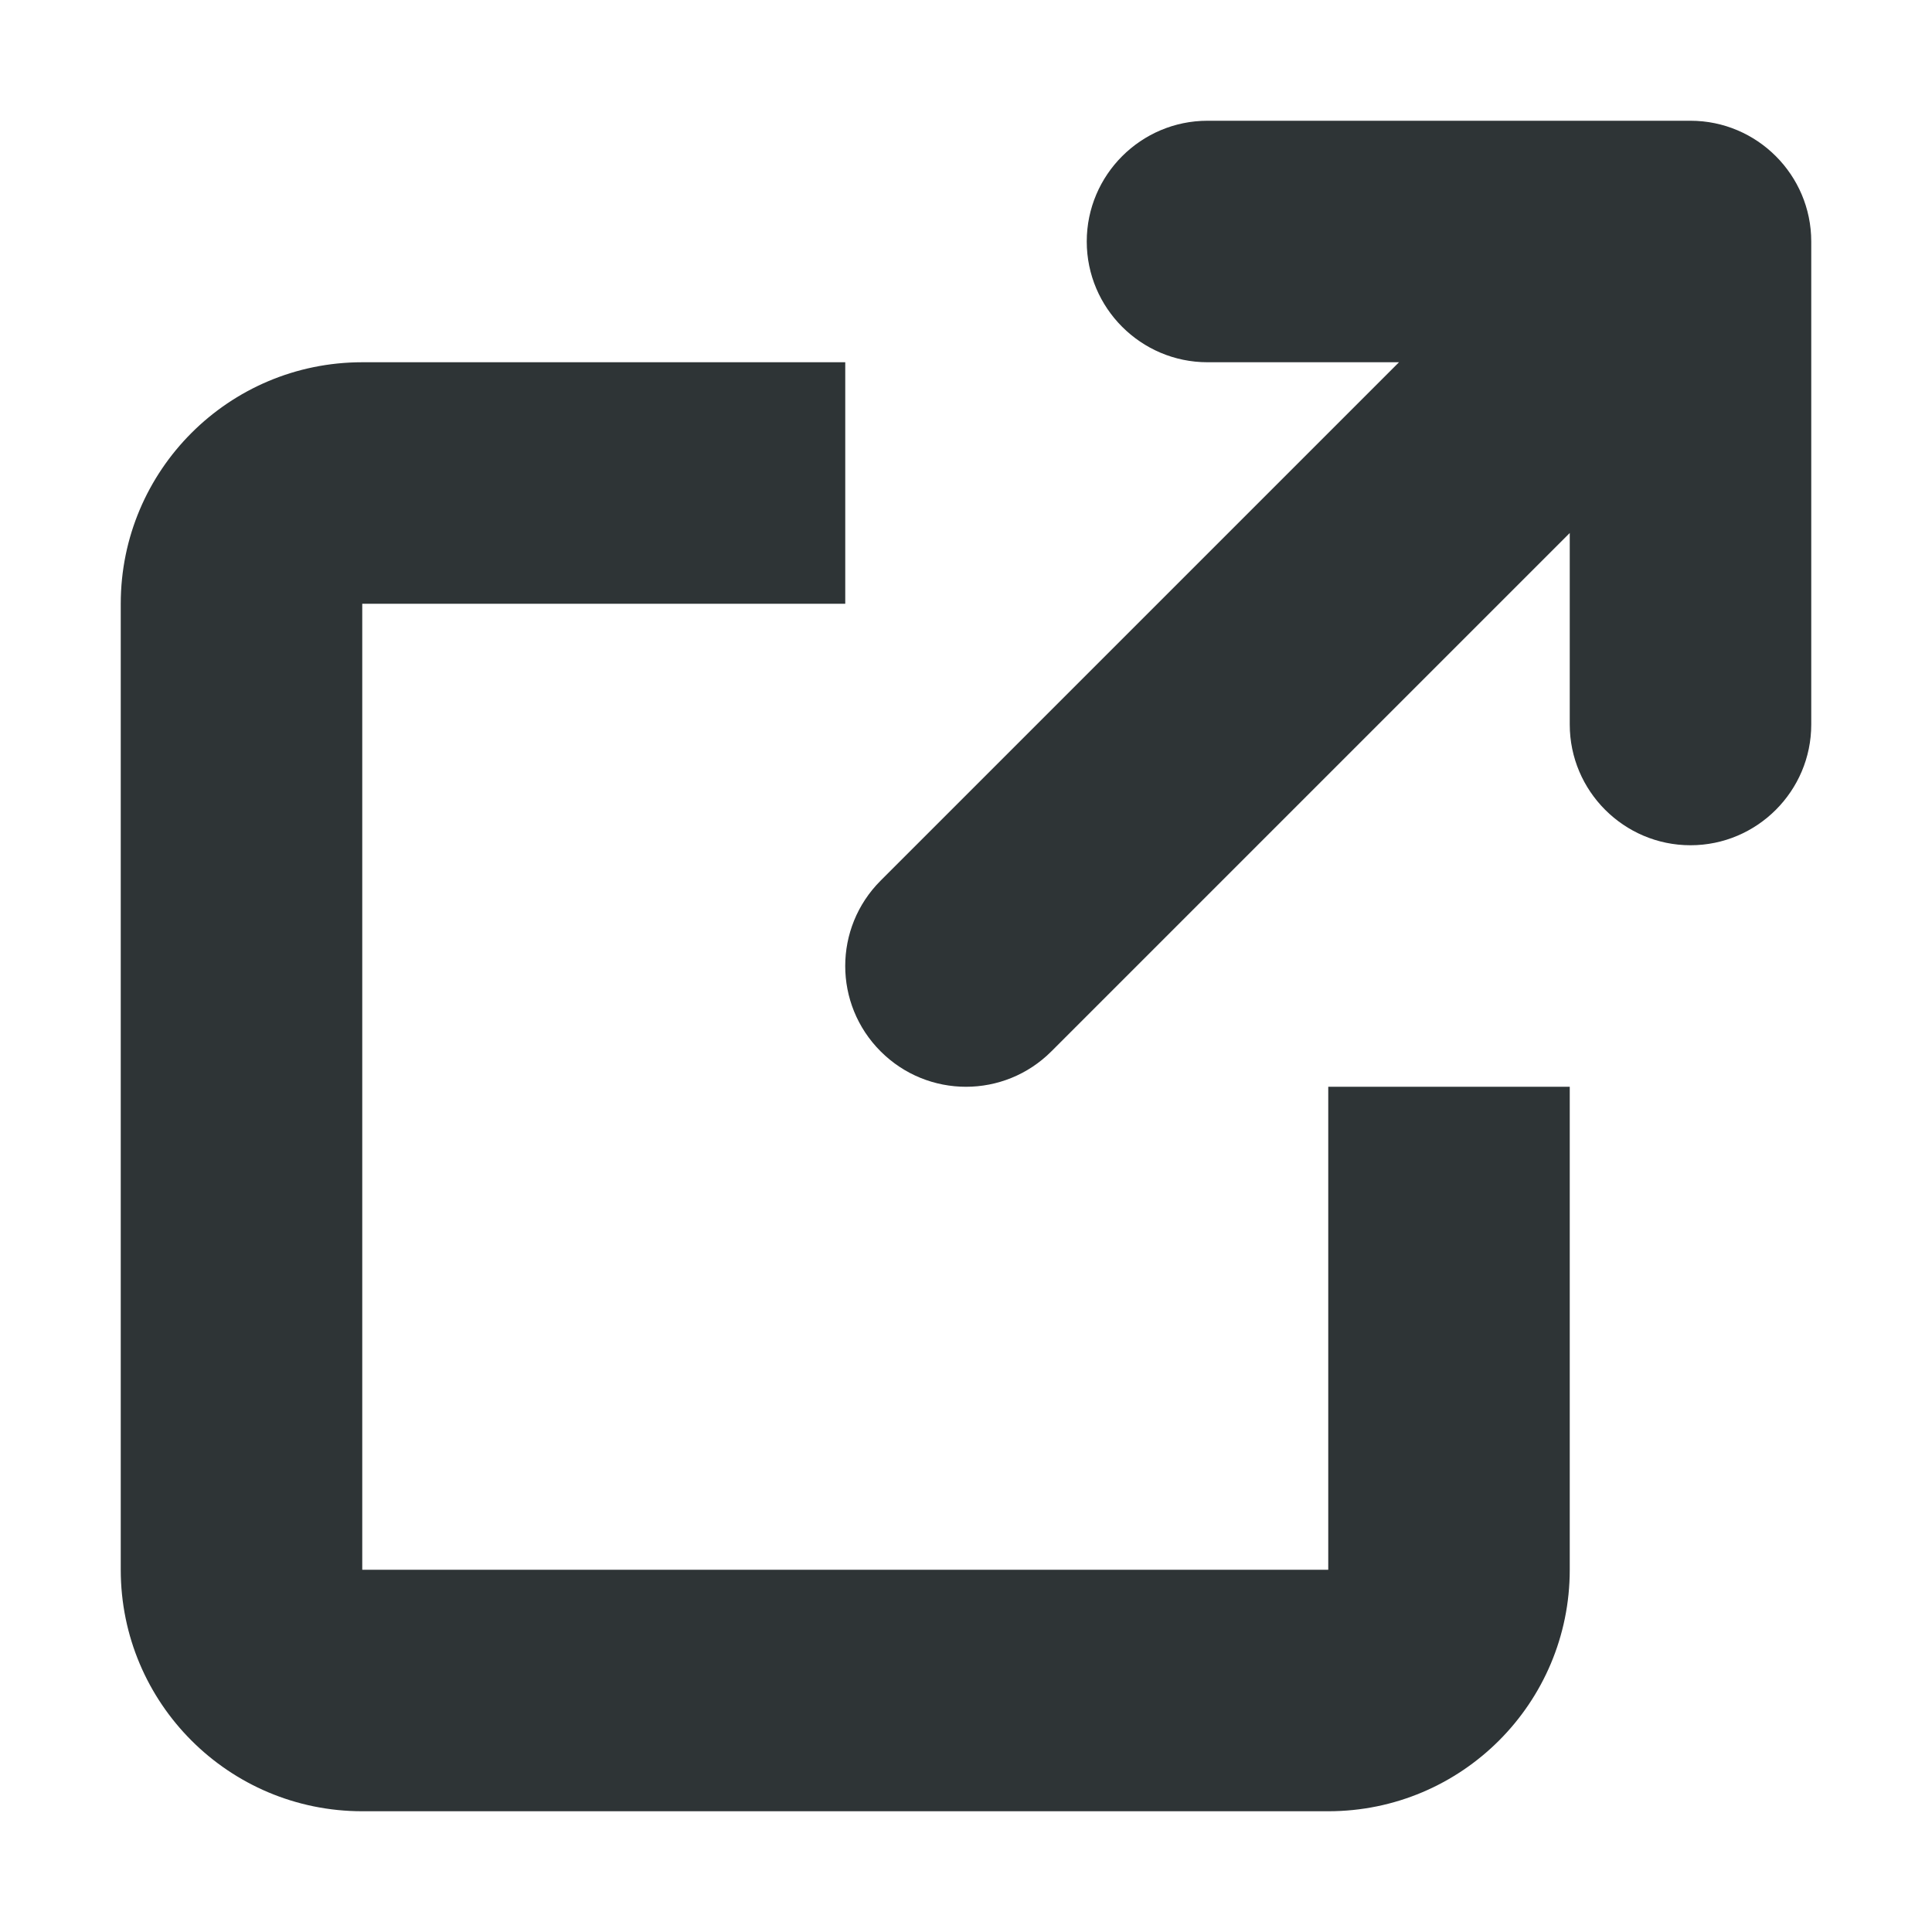
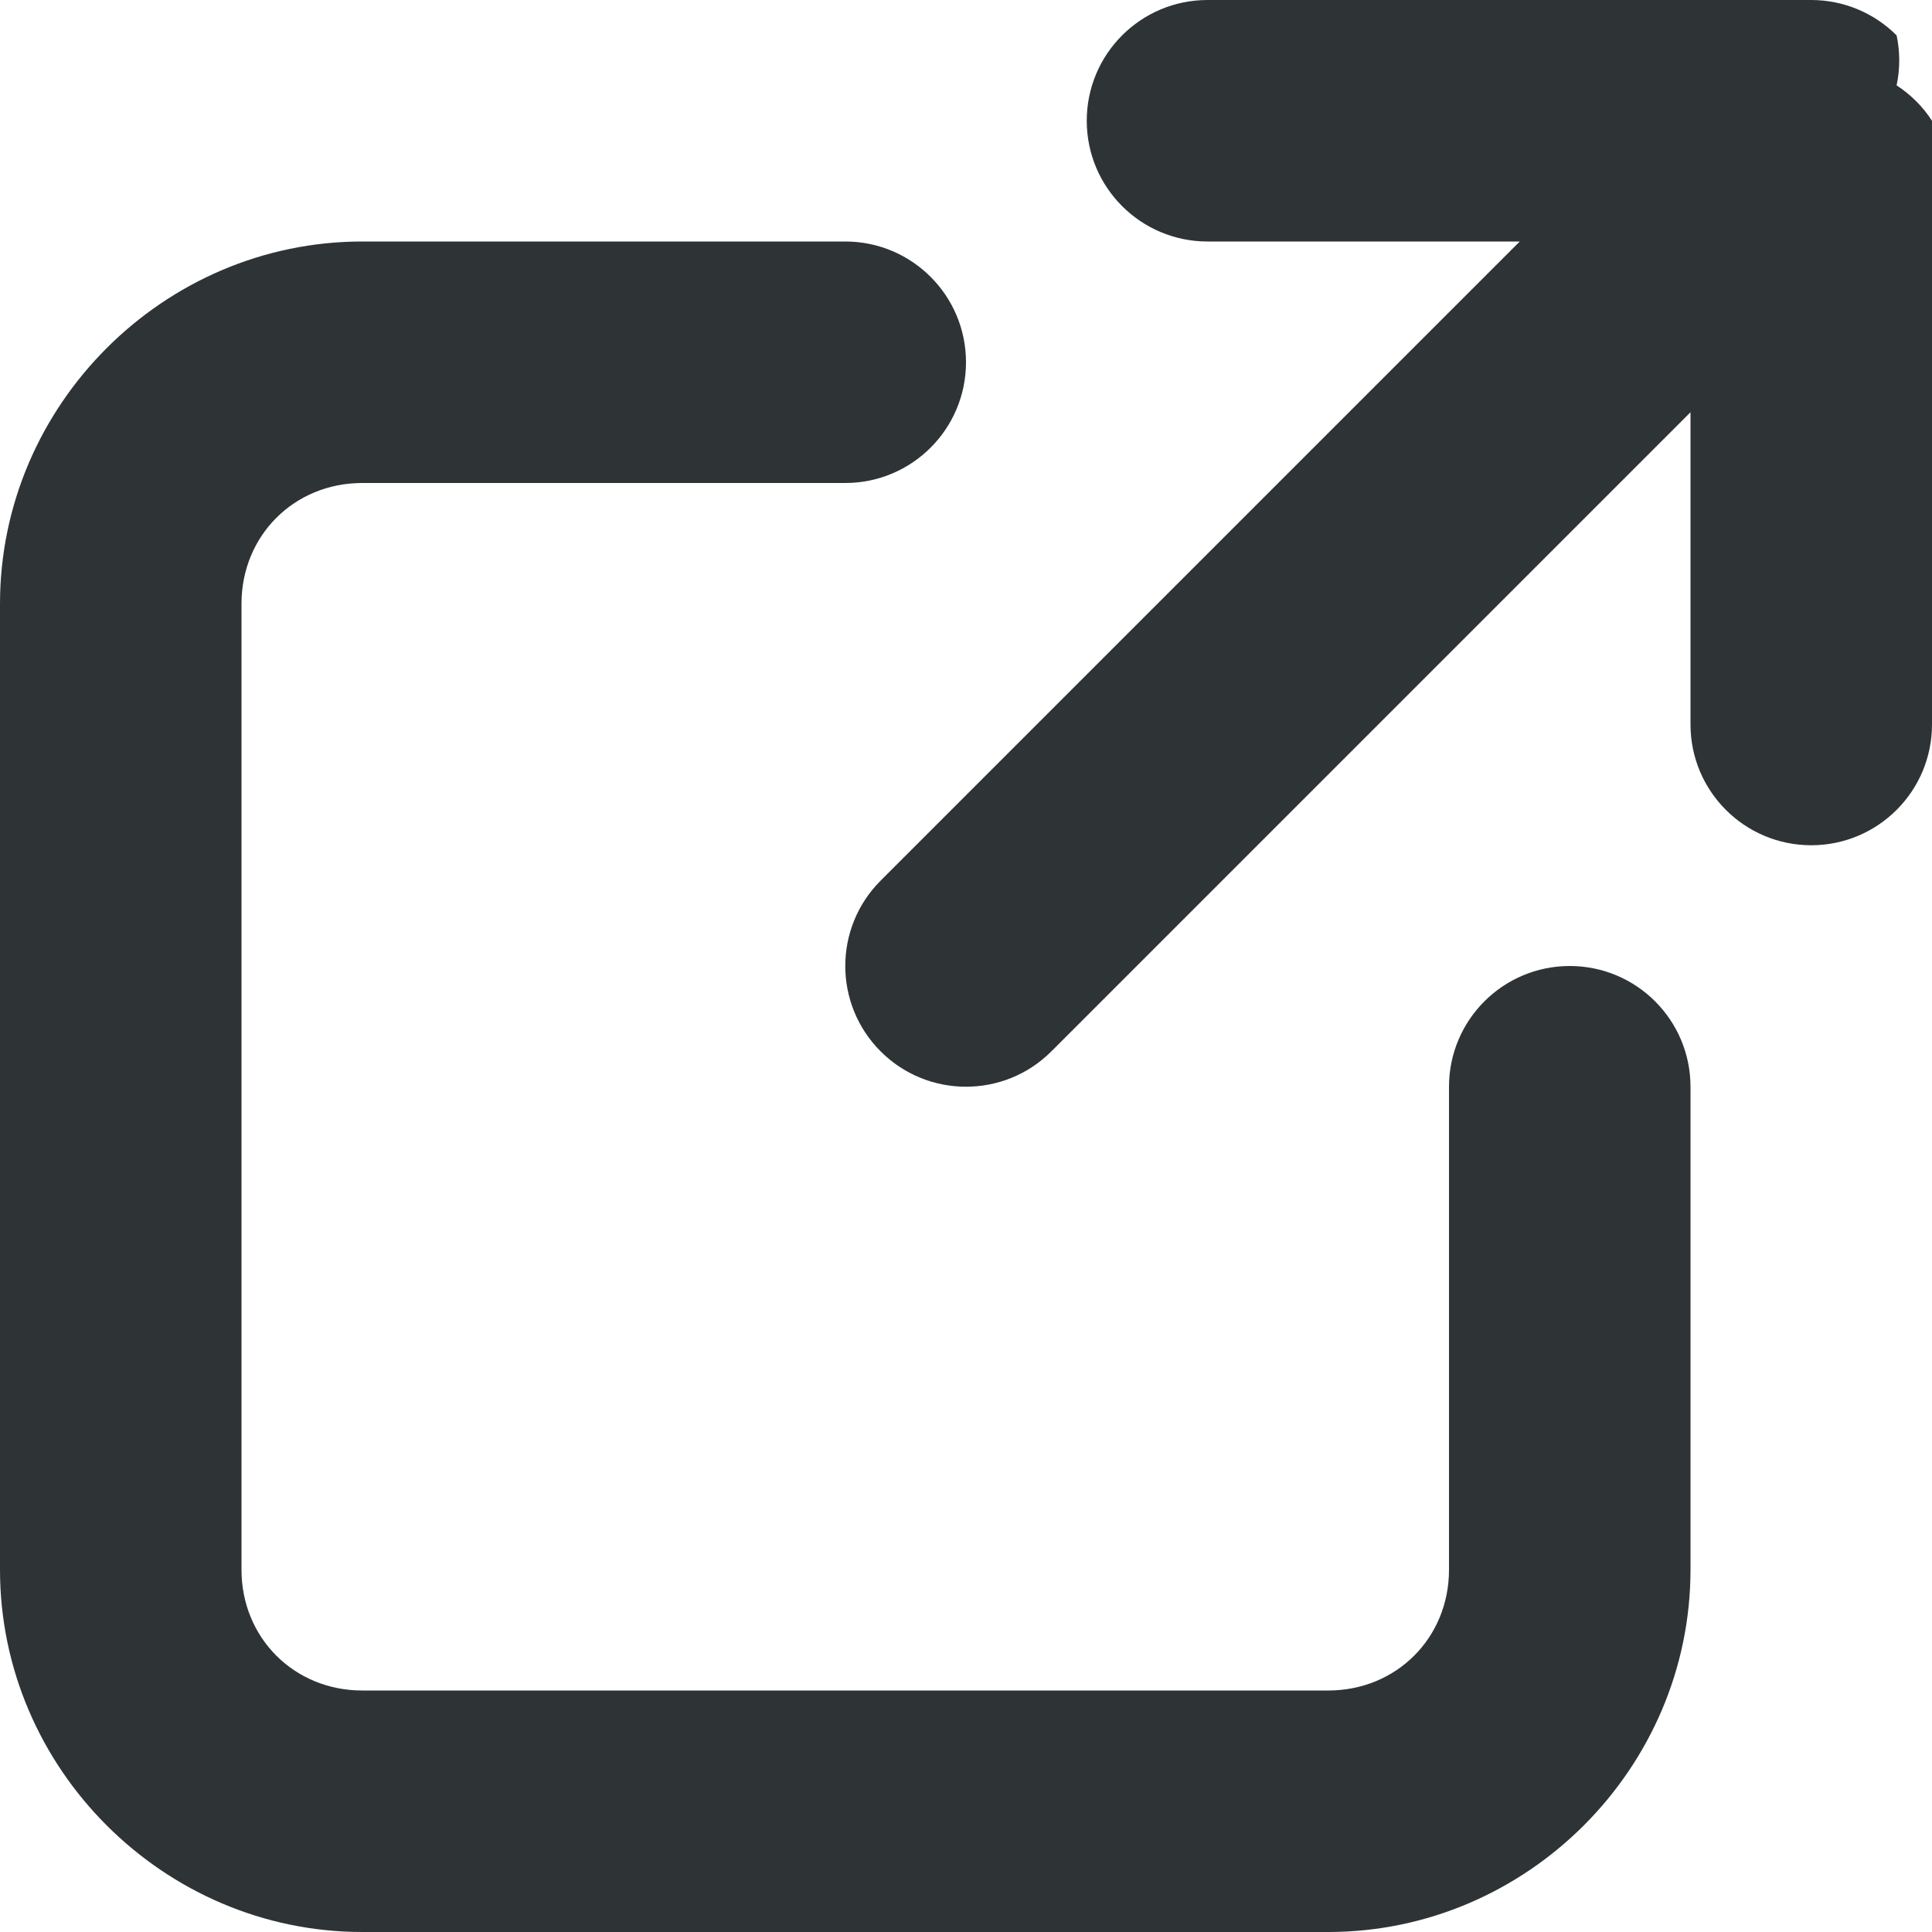
<svg xmlns="http://www.w3.org/2000/svg" height="16px" viewBox="0 0 16 16" width="16px">
-   <g fill="#2e3436">
-     <path d="m 3 3 h 4 v 2 h -4 v 8 h 8 v -4 h 2 v 4 c 0 1.105 -0.895 2 -2 2 h -8 c -1.105 0 -2 -0.895 -2 -2 v -8 c 0 -1.105 0.895 -2 2 -2 z" />
-     <path d="m 10 1 h 4 c 0.551 0 1 0.449 1 1 v 4 c 0 0.551 -0.449 1 -1 1 s -1 -0.449 -1 -1 v -1.586 l -4.293 4.293 c -0.391 0.391 -1.023 0.391 -1.414 0 s -0.391 -1.023 0 -1.414 l 4.293 -4.293 h -1.586 c -0.551 0 -1 -0.449 -1 -1 s 0.449 -1 1 -1 z" />
-   </g>
+   <path fill="#2e3436" d="m 10,0 a 1,1 0 0 0 -1,1 1,1 0 0 0 1,1 h 2.586 L 7.293,7.293 a 1,1 0 0 0 0,1.414 1,1 0 0 0 1.414,0 L 14,3.414 V 6 a 1,1 0 0 0 1,1 1,1 0 0 0 1,-1 V 1 a 1,1 0 0 0 -0.293,-0.293 1,1 0 0 0 0,-0.414 A 1,1 0 0 0 15,0 Z M 3,2 C 1.355,2 0,3.355 0,5 v 8 c 0,1.645 1.355,3 3,3 h 8 c 1.645,0 3,-1.355 3,-3 V 9 A 1,1 0 0 0 13,8 1,1 0 0 0 12,9 v 4 c 0,0.564 -0.436,1 -1,1 H 3 C 2.436,14 2,13.564 2,13 V 5 C 2,4.436 2.436,4 3,4 H 7 A 1,1 0 0 0 8,3 1,1 0 0 0 7,2 Z" />
</svg>
